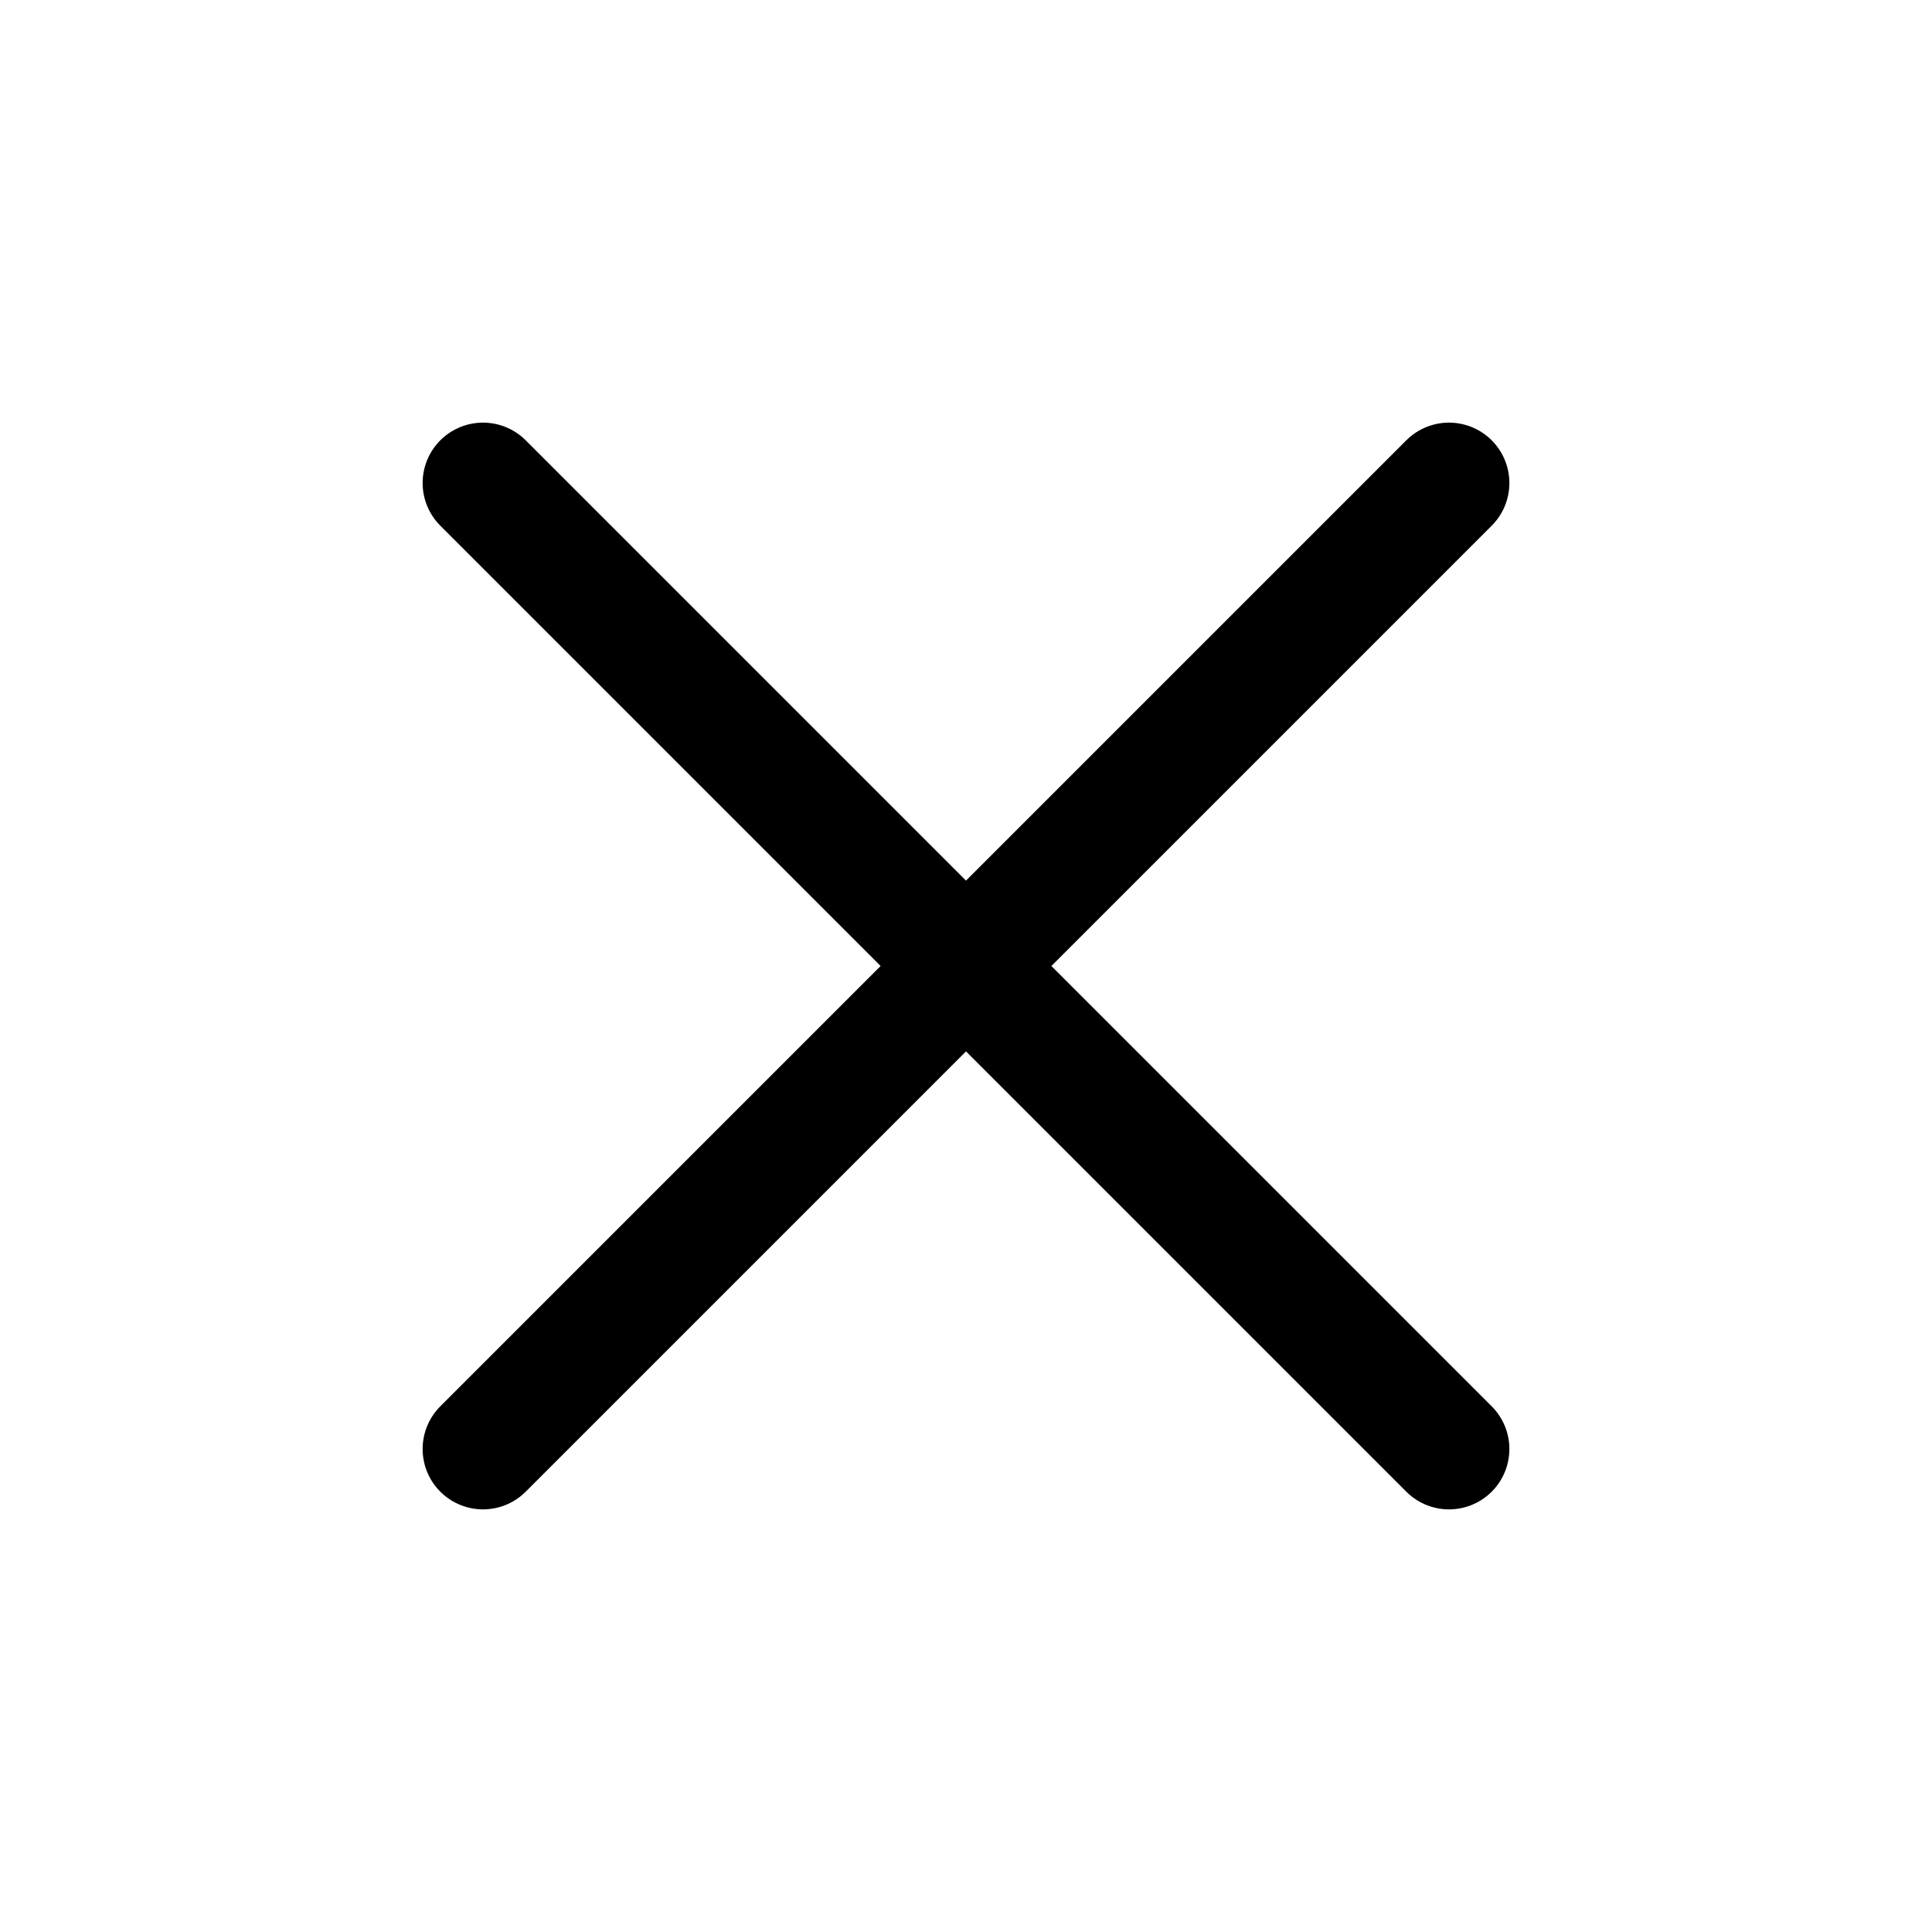
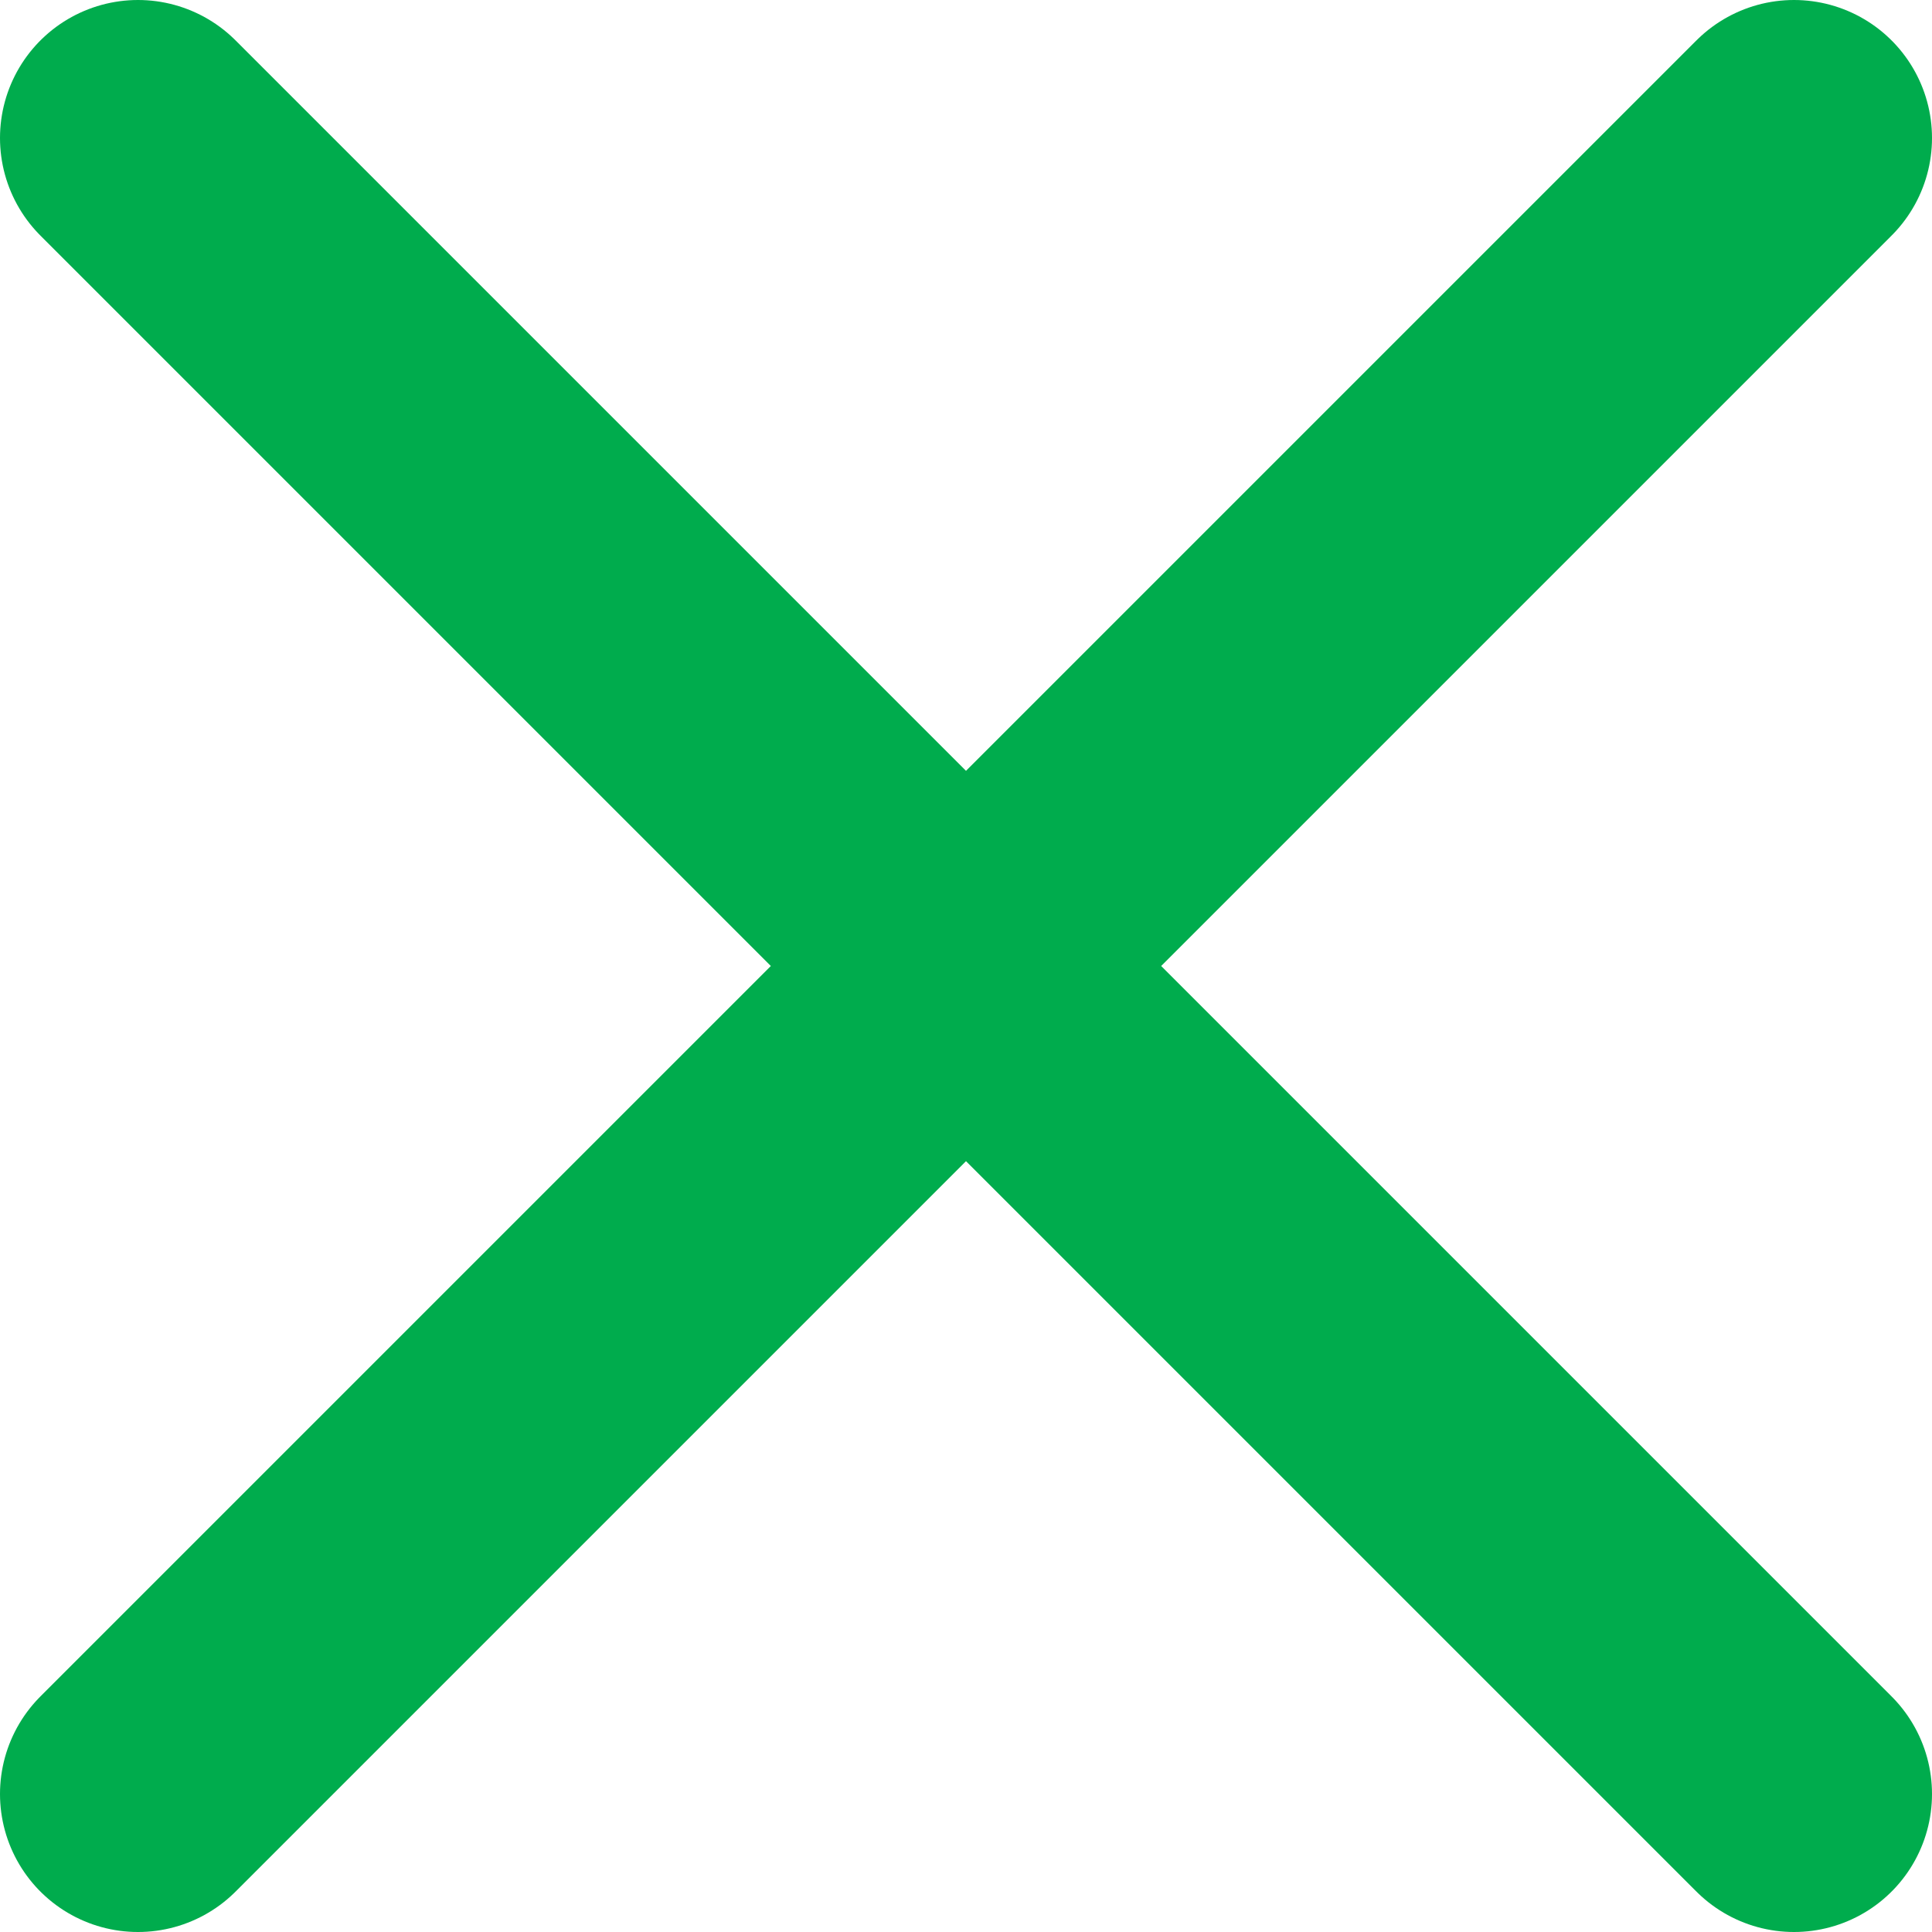
- <svg xmlns="http://www.w3.org/2000/svg" fill="#0E0A30" viewBox="0 0 24 24" stroke-width="1.5" stroke="currentColor" class="w-6 h-6">
-   <path stroke-linecap="round" stroke-linejoin="round" d="M6 18L18 6M6 6l12 12" />
+ <svg xmlns="http://www.w3.org/2000/svg" width="14" height="14" viewBox="0 0 14 14" fill="#00AC4D">
+   <path d="M1 13L13 1M1 1L13 13" stroke="#00AC4D" stroke-width="2" stroke-linecap="round" stroke-linejoin="round" />
</svg>
